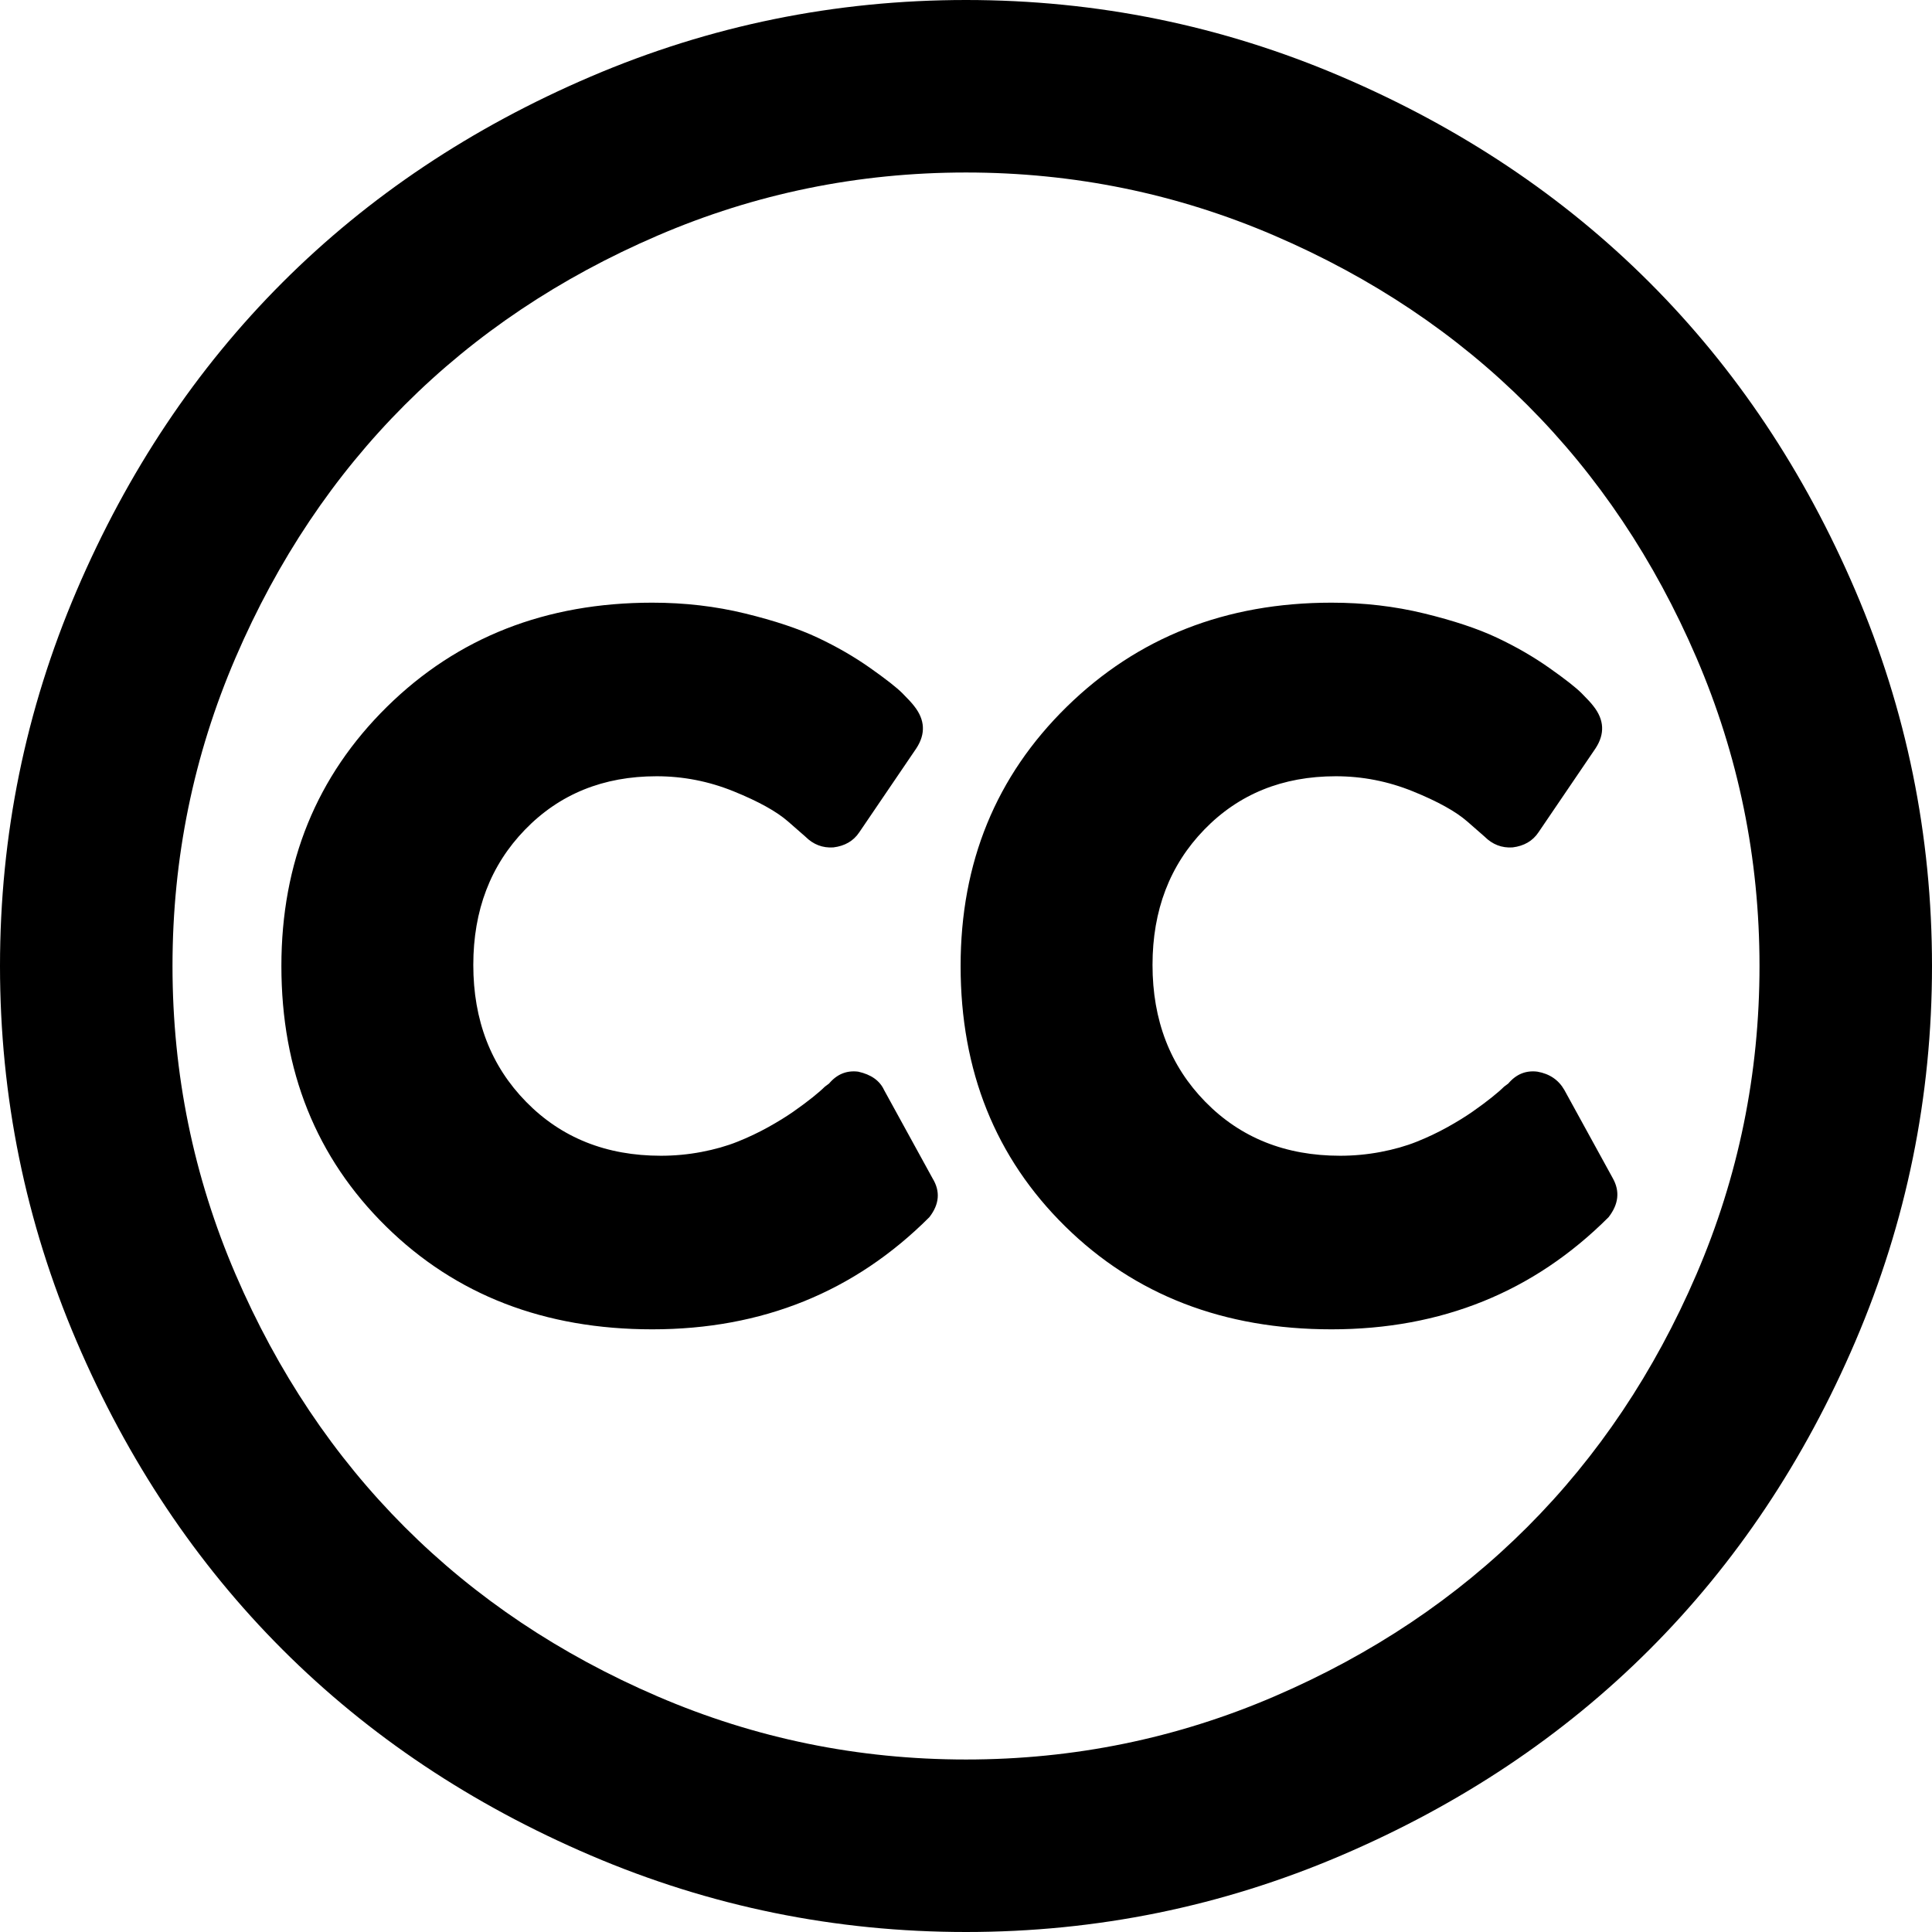
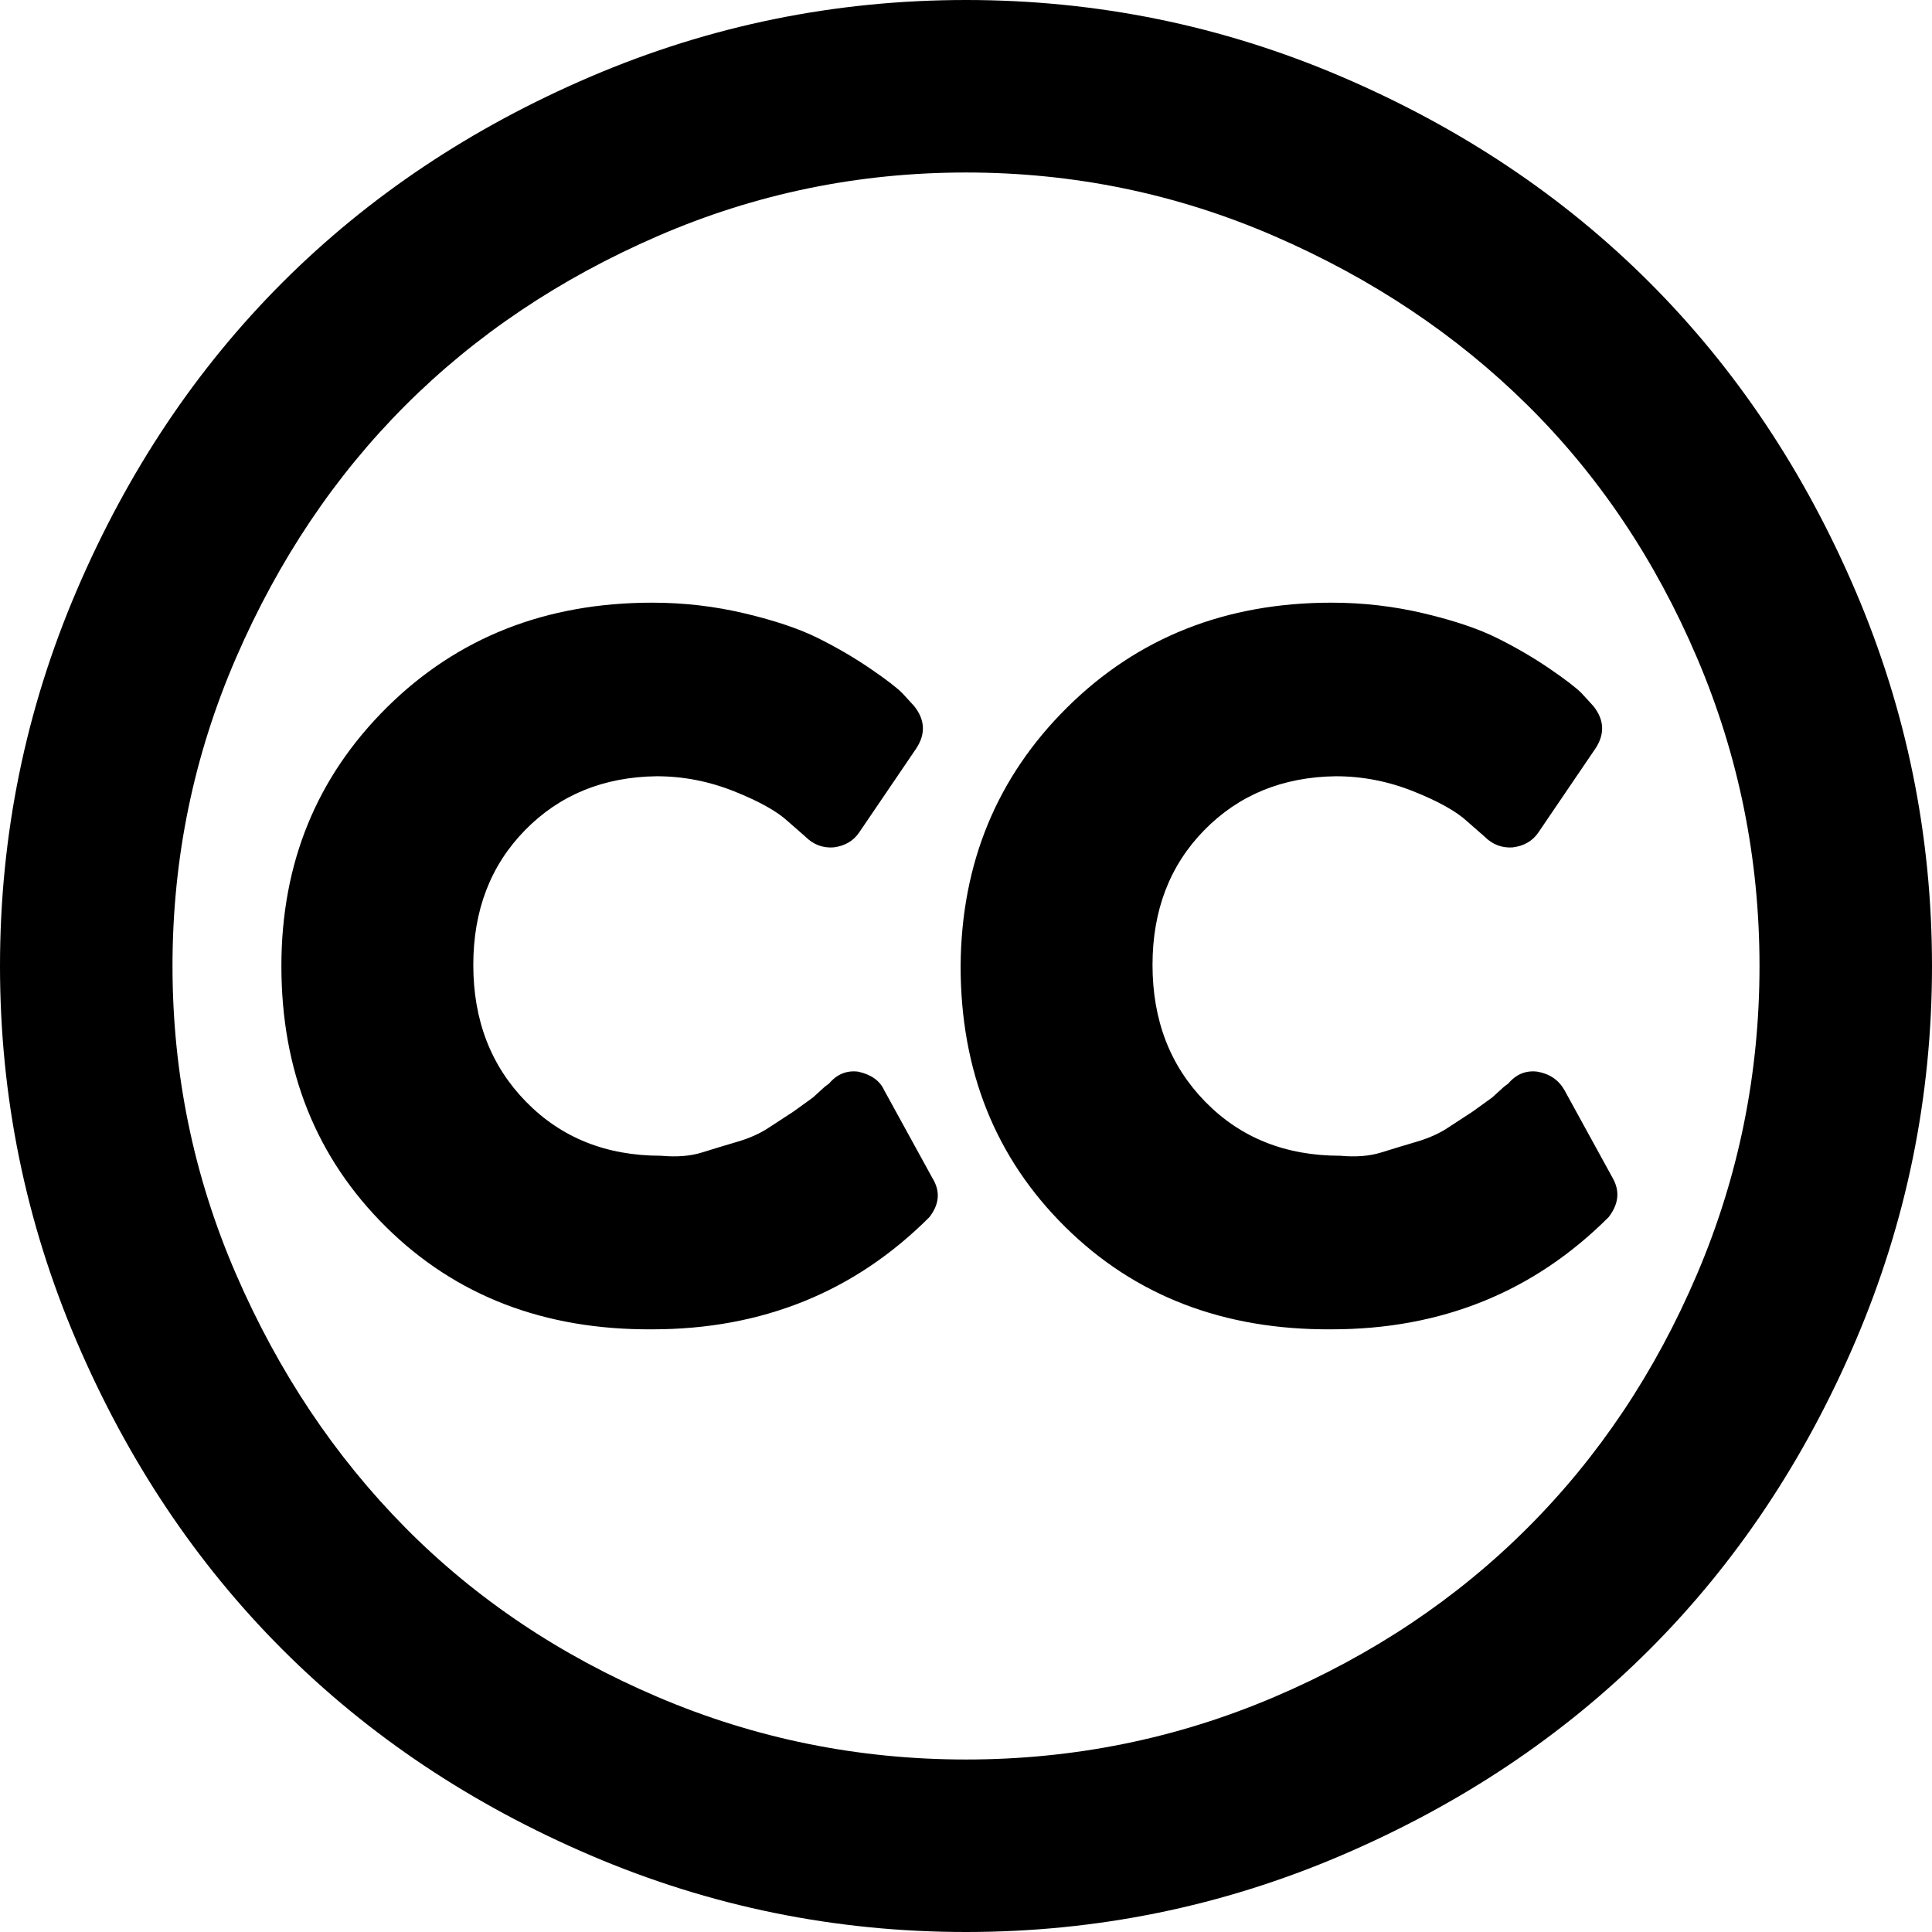
<svg xmlns="http://www.w3.org/2000/svg" version="1.1" width="1792" height="1792" viewBox="0 0 1792 1792">
-   <path d="M605 1233q153 0 257-104 14-18 3-36l-45-82q-6-13-24-17-16-2-27 11l-4 3q-4 4-11.5 10t-17.5 13-23.5 14.5-28.5 13.5-33.5 9.5-37.5 3.5q-76 0-125-50t-49-127q0-76 48-125.5t122-49.5q37 0 71.5 14t50.5 28l16 14q11 11 26 10 16-2 24-14l53-78q13-20-2-39-3-4-11-12t-30-23.5-48.5-28-67.5-22.5-86-10q-148 0-246 96.5t-98 240.5q0 146 97 241.5t247 95.5zm630 0q153 0 257-104 14-18 4-36l-45-82q-8-14-25-17-16-2-27 11l-4 3q-4 4-11.5 10t-17.5 13-23.5 14.5-28.5 13.5-33.5 9.5-37.5 3.5q-76 0-125-50t-49-127q0-76 48-125.5t122-49.5q37 0 71.5 14t50.5 28l16 14q11 11 26 10 16-2 24-14l53-78q13-20-2-39-3-4-11-12t-30-23.5-48.5-28-67.5-22.5-86-10q-147 0-245.5 96.5t-98.5 240.5q0 146 97 241.5t247 95.5zm-339-1073q-150 0-286 58.5t-234.5 157-157 234.5-58.5 286 58.5 286 157 234.5 234.5 157 286 58.5 286-58.5 234.5-157 157-234.5 58.5-286-58.5-286-157-234.5-234.5-157-286-58.5zm0-160q182 0 348 71t286 191 191 286 71 348-71 348-191 286-286 191-348 71-348-71-286-191-191-286-71-348 71-348 191-286 286-191 348-71z" />
+   <path d="M605 1233q153 0 257-104 14-18 3-36l-45-82q-6-13-24-17-16-2-27 11l-4 3-11 10-18 13-23 15q-12 8-29 13t-33 10-38 3q-76 0-125-50t-49-127q0-76 48-125t122-50q37 0 72 14t50 28l16 14q11 11 26 10 16-2 24-14l53-78q13-20-2-39l-11-12q-8-8-30-23t-48-28-68-23-86-10q-148 0-246 97t-98 240q0 146 97 242t247 95zm630 0q153 0 257-104 14-18 4-36l-45-82q-8-14-25-17-16-2-27 11l-4 3-11 10-18 13-23 15q-12 8-29 13t-33 10-38 3q-76 0-125-50t-49-127q0-76 48-125t122-50q37 0 72 14t50 28l16 14q11 11 26 10 16-2 24-14l53-78q13-20-2-39l-11-12q-8-8-30-23t-48-28-68-23-86-10q-147 0-245 97t-99 240q0 146 97 242t247 95zM896 160q-150 0-286 59T376 376 219 610t-59 286 59 286 157 235 234 157 286 58 286-58 235-157 157-235 58-286-58-286-157-234-235-157-286-59zm0-160q182 0 348 71t286 191 191 286 71 348-71 348-191 286-286 191-348 71-348-71-286-191-191-286T0 896t71-348 191-286T548 71 896 0z" />
</svg>
